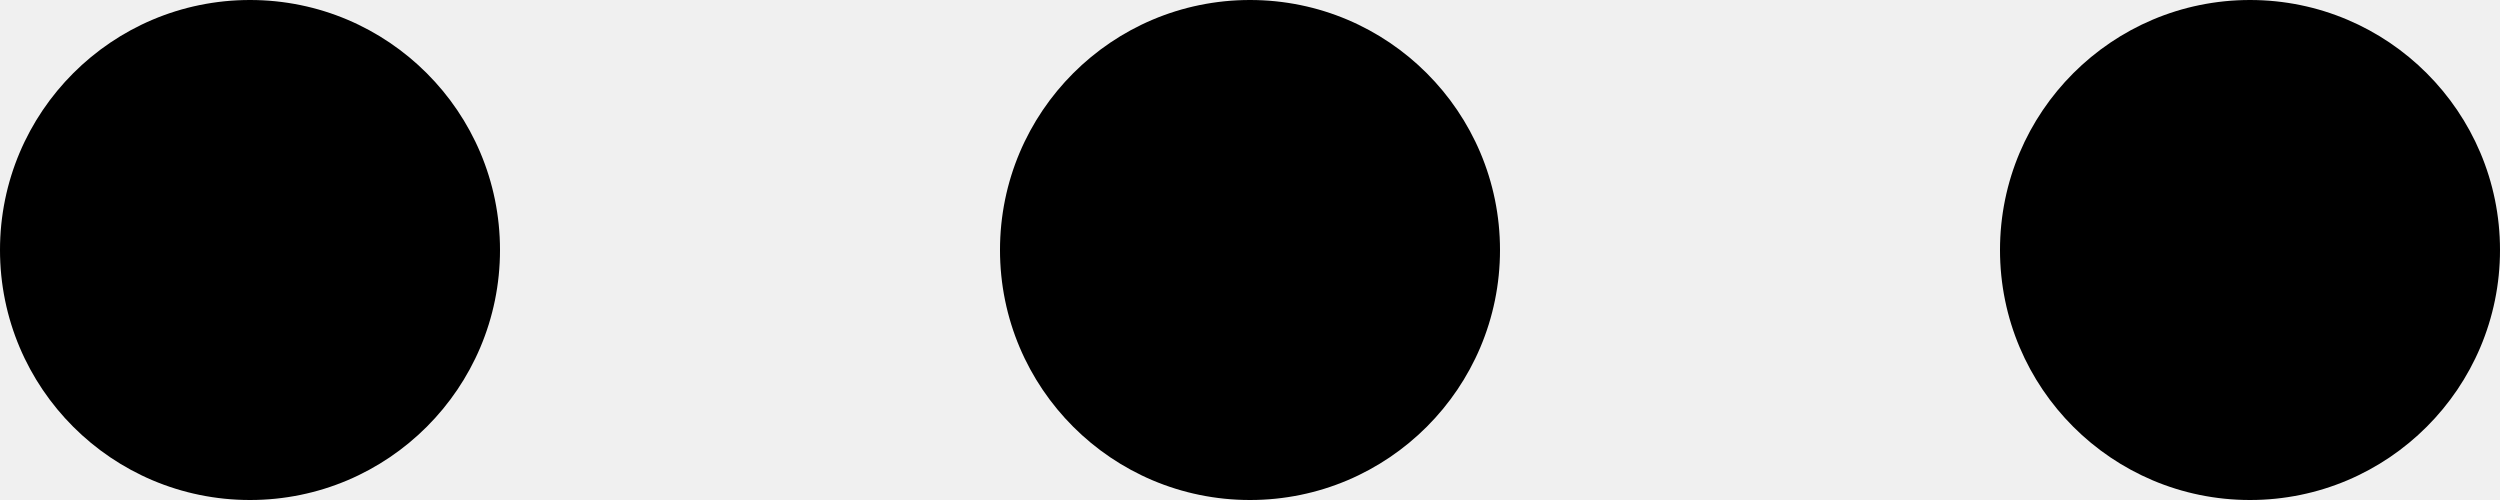
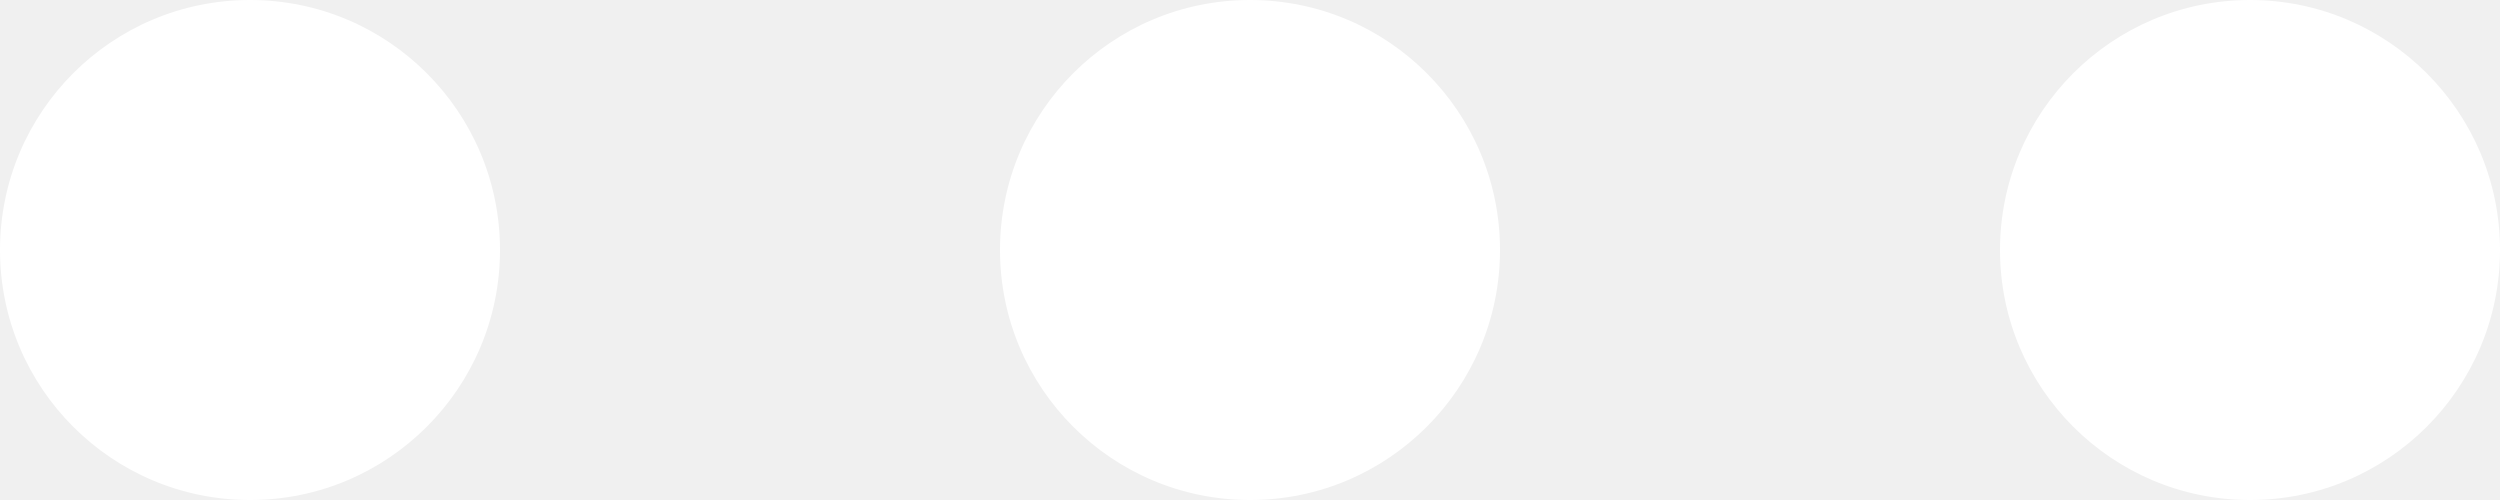
<svg xmlns="http://www.w3.org/2000/svg" width="5" height="1" viewBox="0 0 5 1" fill="none">
-   <circle cx="0.5" cy="0.5" r="0.5" fill="black" />
-   <circle cx="2.5" cy="0.5" r="0.5" fill="black" />
-   <path d="M5 0.5C5 0.776 4.776 1 4.5 1C4.224 1 4 0.776 4 0.5C4 0.224 4.224 0 4.5 0C4.776 0 5 0.224 5 0.5Z" fill="black" />
+   <circle cx="0.5" cy="0.5" r="0.5" fill="white" />
+   <circle cx="2.5" cy="0.5" r="0.5" fill="white" />
+   <path d="M5 0.5C5 0.776 4.776 1 4.5 1C4.224 1 4 0.776 4 0.5C4 0.224 4.224 0 4.5 0C4.776 0 5 0.224 5 0.5Z" fill="white" />
</svg>
